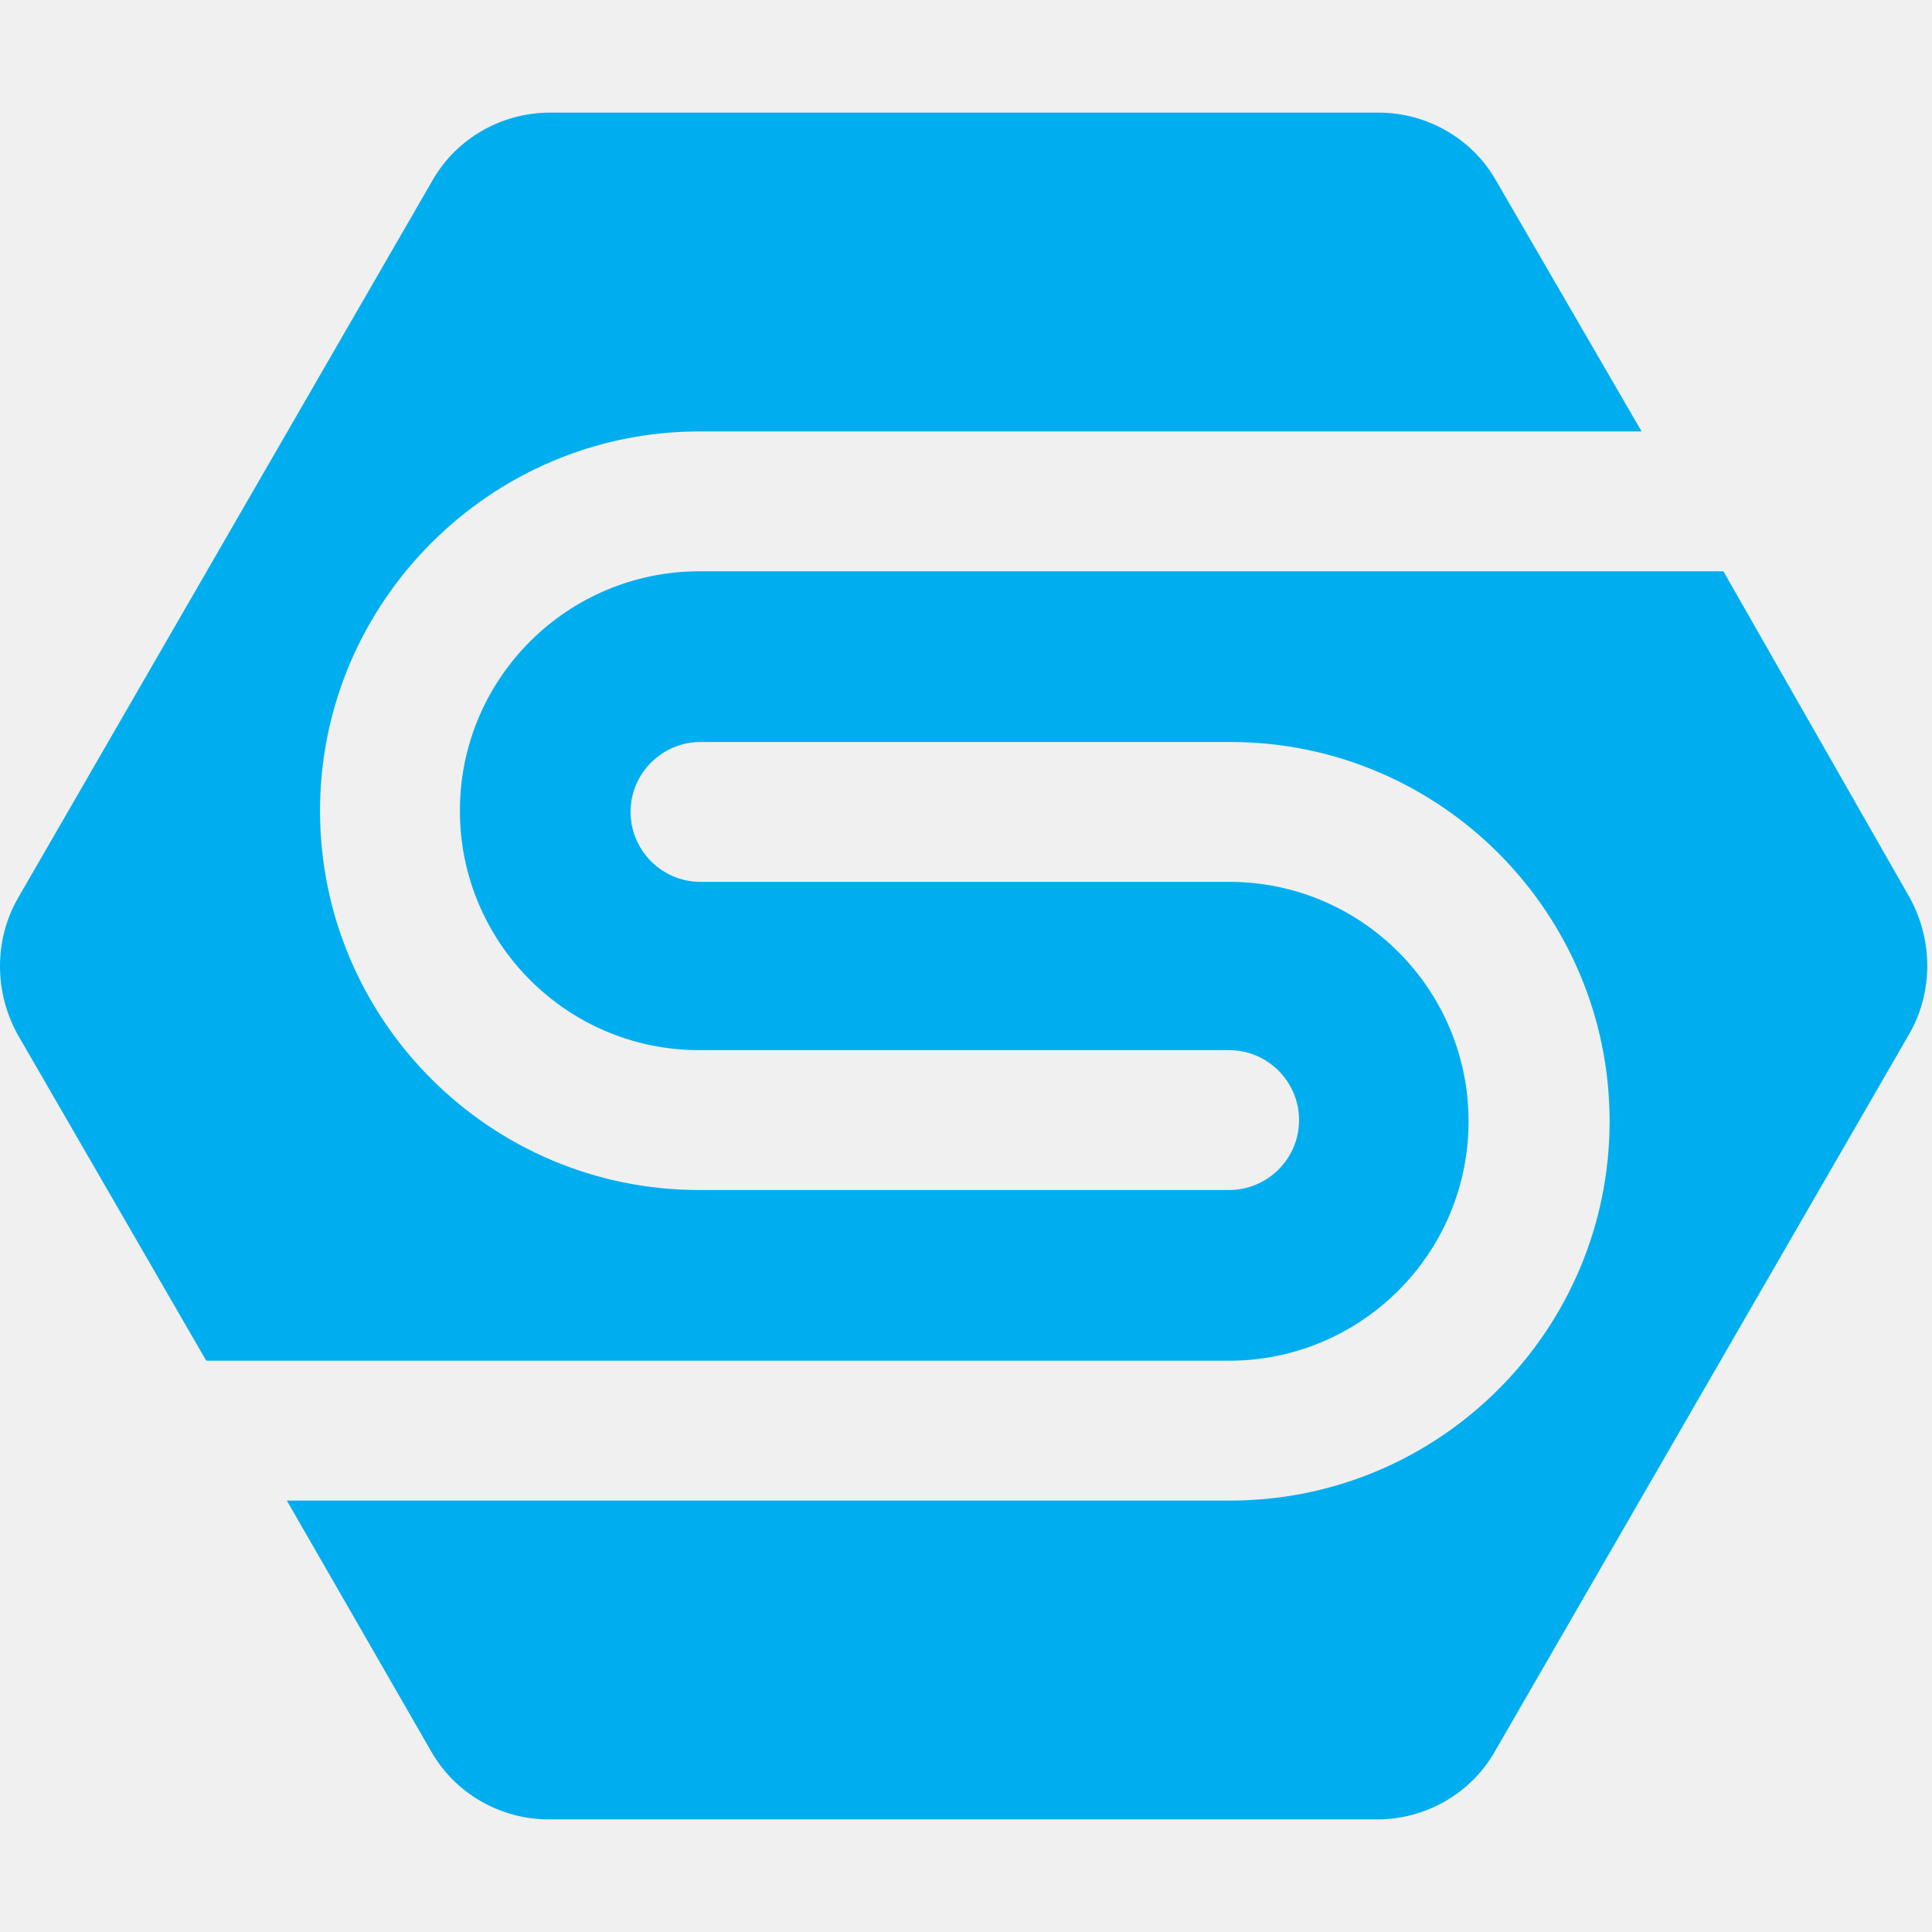
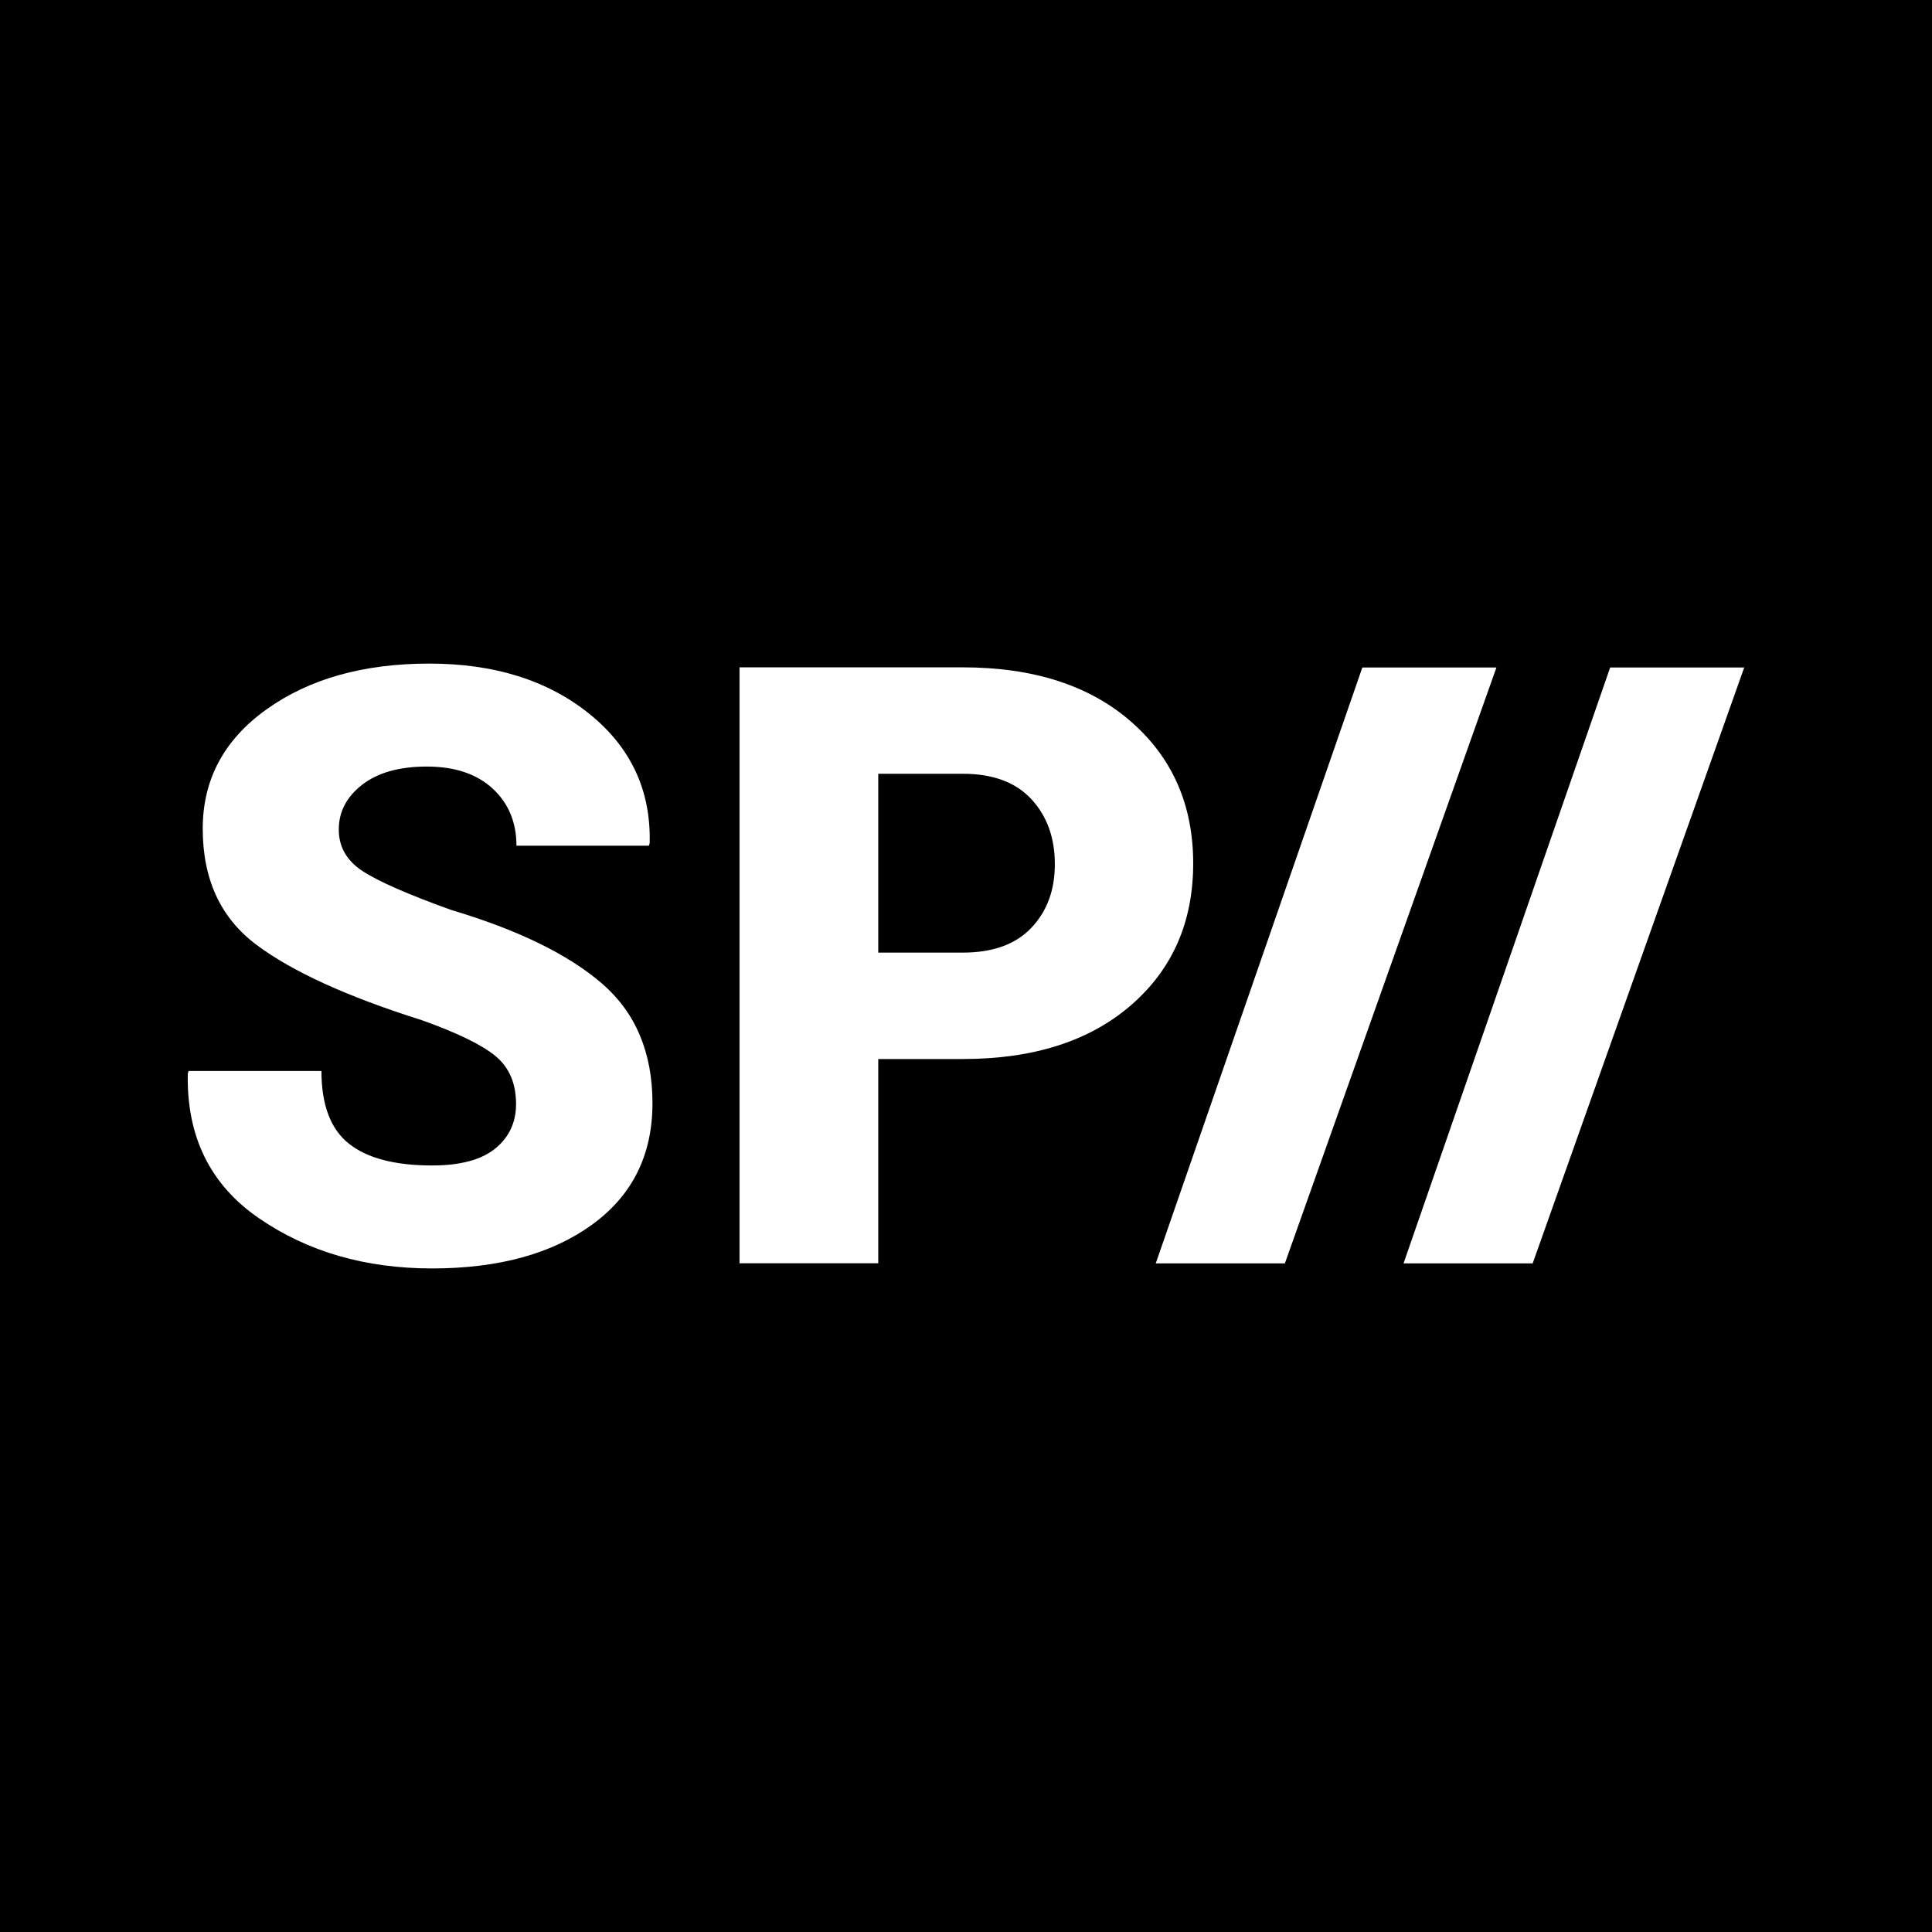
- <svg xmlns="http://www.w3.org/2000/svg" width="45" height="45" viewBox="0 0 163 144">
-   <path fill="#00aeef" fill-rule="evenodd" d="M145.4 38.7H59c-11.1 0-20.2 9-20.2 20.2 0 11.1 9 20.2 20.2 20.2h44.7c3.3 0 5.9 2.7 5.9 5.9 0 3.3-2.7 5.9-5.9 5.9H59c-17.7 0-32-14.4-32-32s14.4-32 32-32h79.5L126.2 5.7c-2-3.5-5.8-5.7-9.9-5.7H46.4c-4.1 0-7.9 2.2-9.9 5.7l-35 60.6c-2 3.5-2 7.9 0 11.5l15.9 27.5h86.3c11.1 0 20.2-9 20.2-20.2 0-11.1-9-20.2-20.2-20.2H59.1c-3.3 0-5.9-2.7-5.9-5.9 0-3.3 2.7-5.9 5.9-5.9h44.7c17.7 0 32 14.4 32 32 0 17.7-14.4 32-32 32H24.2l12.2 21.2c2 3.5 5.8 5.7 9.9 5.7h69.9c4.1 0 7.9-2.2 9.9-5.7l35-60.6c2-3.5 2-7.9 0-11.5l-15.7-27.5z" />
+ <svg xmlns="http://www.w3.org/2000/svg" version="1.1" id="Moniker" x="0px" y="0px" viewBox="0 0 74 74" style="enable-background:new 0 0 74 74;" xml:space="preserve">
+   <style type="text/css">
+ 	.st0{fill:#FFFFFF;}
+ </style>
+   <g>
+     <rect width="74" height="74" />
+     <g>
+       <path class="st0" d="M19.766,42.289c0-0.794-0.263-1.406-0.789-1.841c-0.526-0.433-1.469-0.891-2.83-1.376    c-2.845-0.897-4.953-1.858-6.324-2.884c-1.372-1.026-2.058-2.507-2.058-4.446c0-1.887,0.817-3.412,2.451-4.577    c1.634-1.166,3.708-1.748,6.224-1.748c2.496,0,4.54,0.641,6.133,1.925c1.592,1.283,2.363,2.937,2.311,4.956l-0.031,0.094h-5.072    c0-0.897-0.304-1.627-0.913-2.189c-0.609-0.561-1.449-0.842-2.521-0.842c-1.051,0-1.876,0.232-2.475,0.696    c-0.598,0.465-0.896,1.036-0.896,1.716c0,0.66,0.301,1.189,0.904,1.586c0.603,0.397,1.734,0.894,3.394,1.492    c2.558,0.762,4.483,1.701,5.777,2.815c1.293,1.113,1.94,2.644,1.94,4.593c0,1.98-0.771,3.529-2.312,4.647    c-1.54,1.118-3.585,1.678-6.131,1.678c-2.556,0-4.768-0.641-6.633-1.925c-1.867-1.284-2.774-3.132-2.722-5.544l0.031-0.093h5.088    c0,1.298,0.351,2.227,1.052,2.783c0.7,0.557,1.763,0.835,3.185,0.835c1.083,0,1.889-0.216,2.421-0.649    C19.501,43.557,19.766,42.99,19.766,42.289" />
+       <polygon class="st0" points="61.673,25.566 53.759,48.39 54.555,48.39 58.705,48.39 66.808,25.566   " />
+       <polygon class="st0" points="52.181,25.566 44.268,48.39 49.214,48.39 57.317,25.566   " />
+       <path class="st0" d="M33.639,36.487h3.238c1.149,0,2.025-0.316,2.625-0.949c0.601-0.632,0.901-1.444,0.901-2.437    c0-1.014-0.3-1.844-0.901-2.493c-0.601-0.647-1.476-0.971-2.625-0.971h-3.238V36.487z M33.639,40.563v7.823h-5.314V25.561h8.552    c2.707,0,4.854,0.693,6.442,2.077c1.588,1.386,2.383,3.196,2.383,5.432c0,2.247-0.795,4.058-2.383,5.432    c-1.588,1.375-3.736,2.061-6.442,2.061H33.639z" />
+     </g>
+   </g>
</svg>
